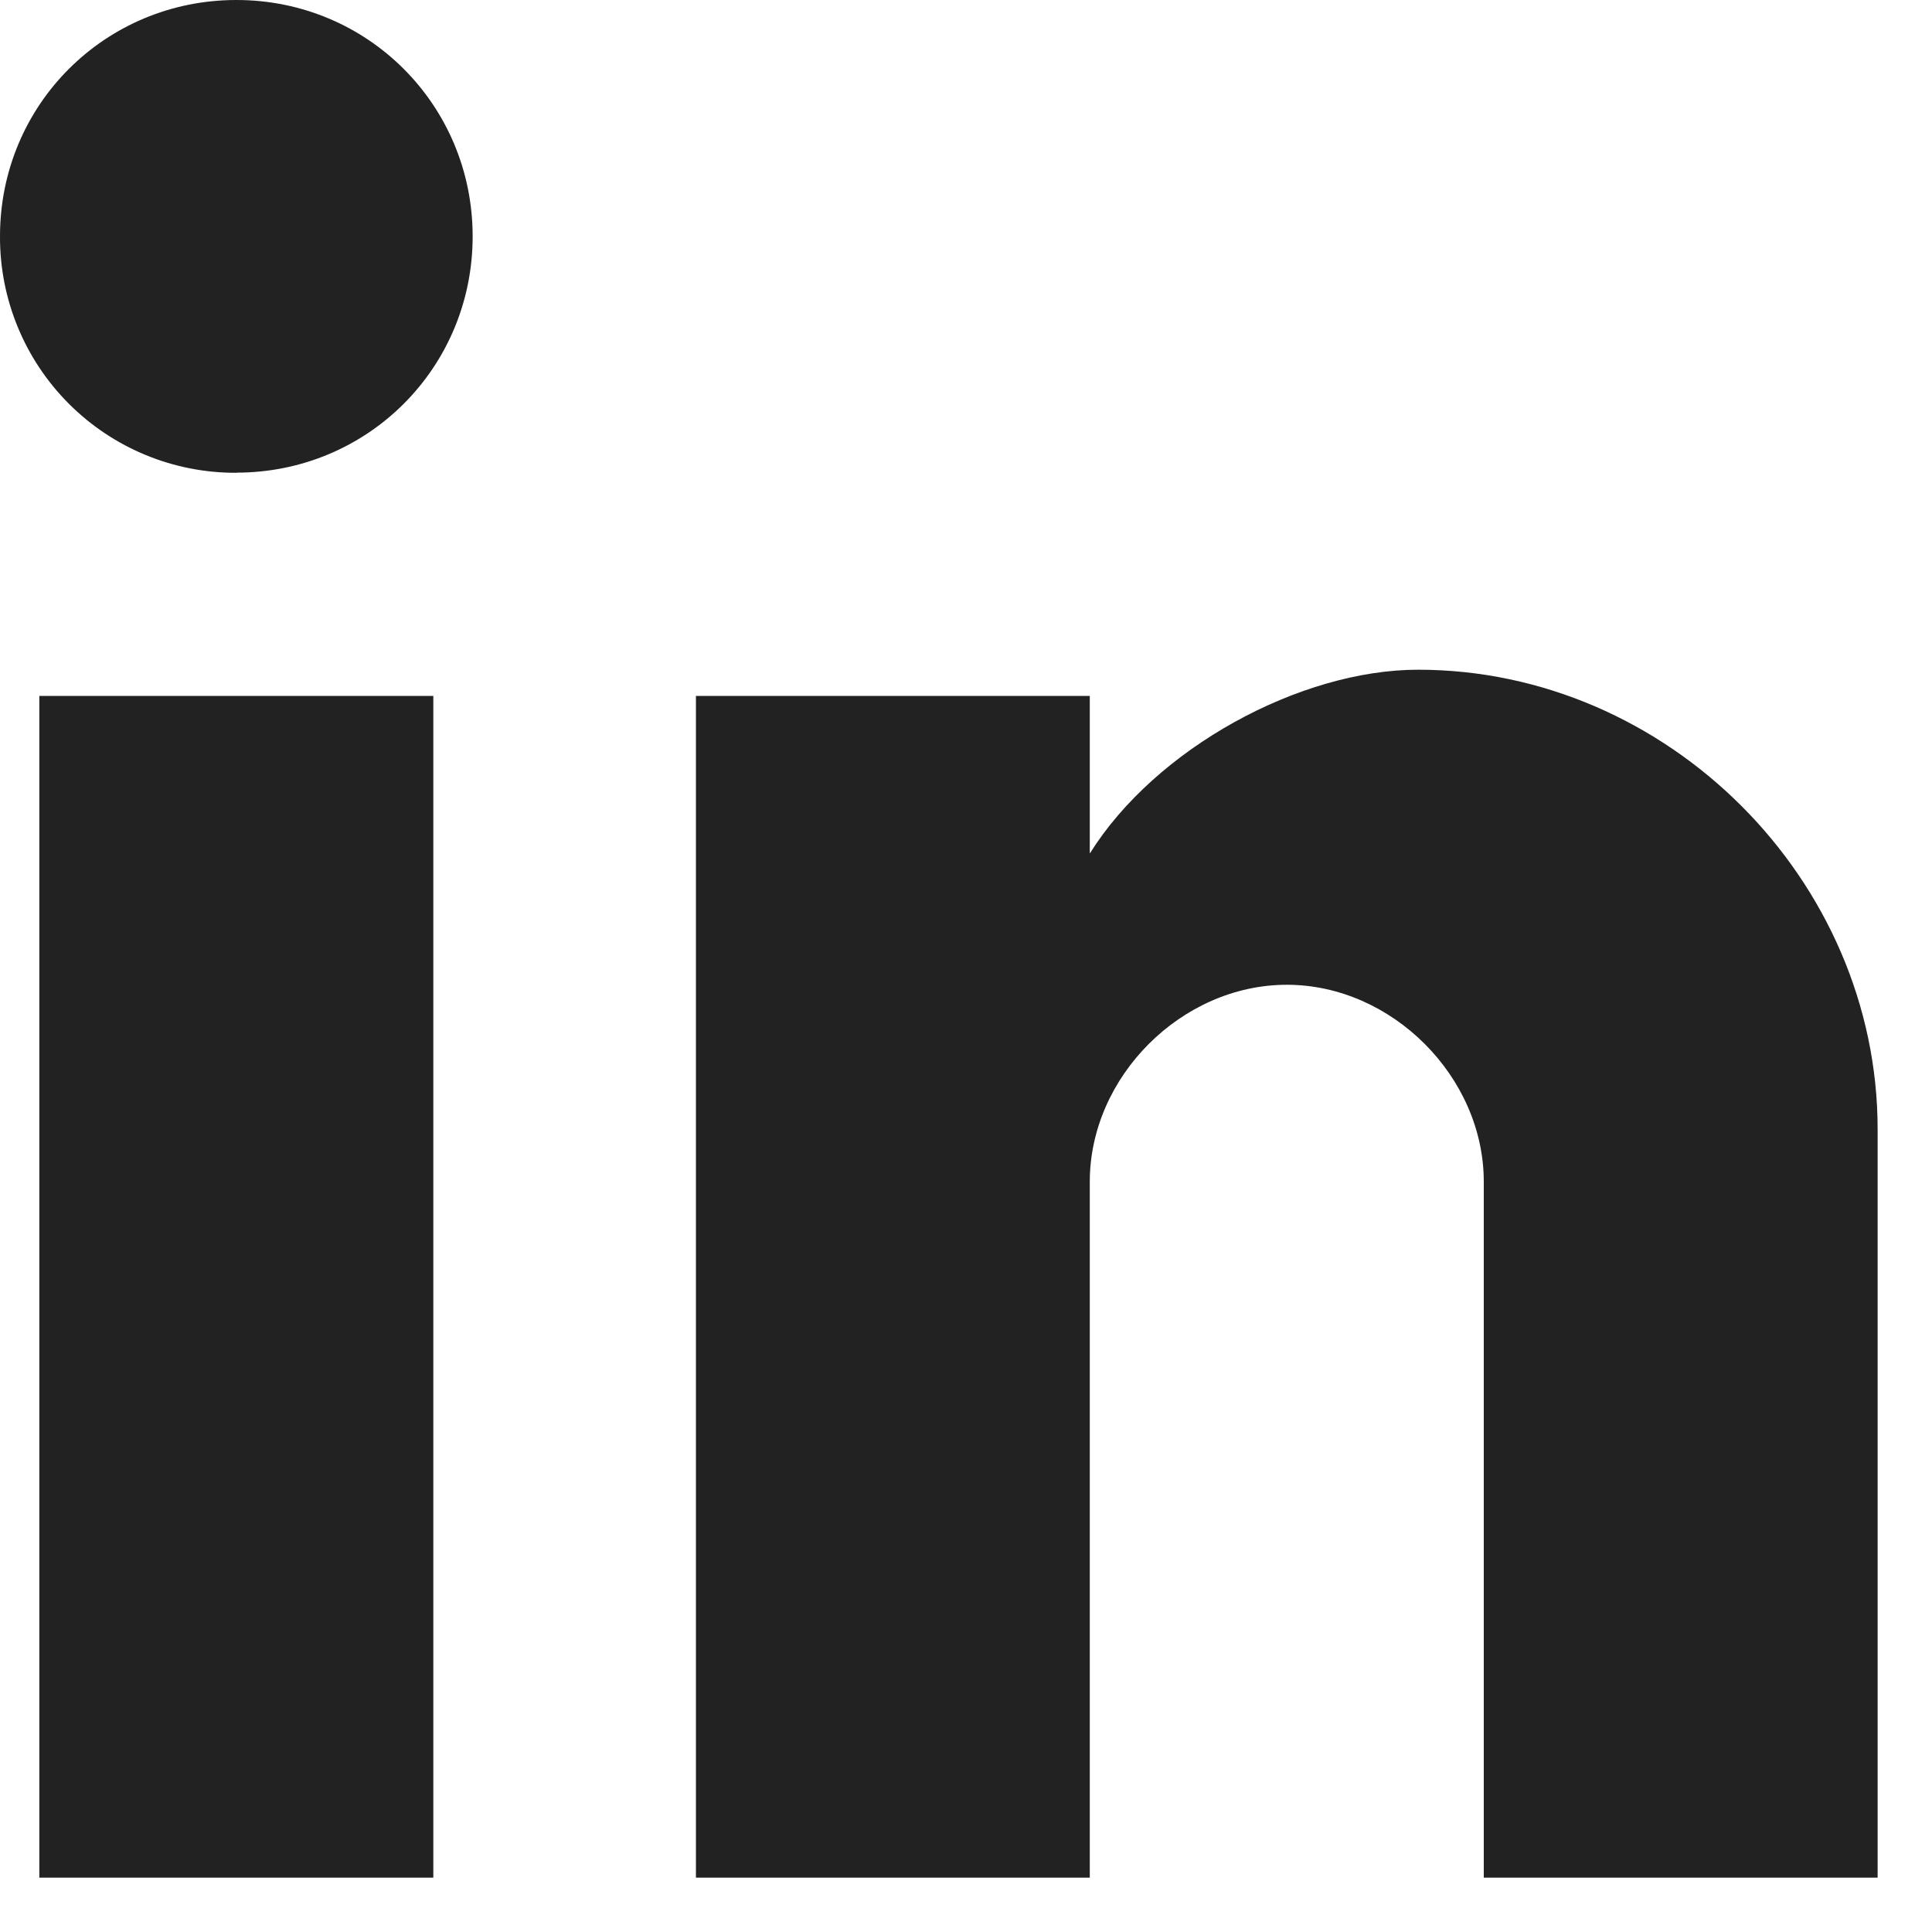
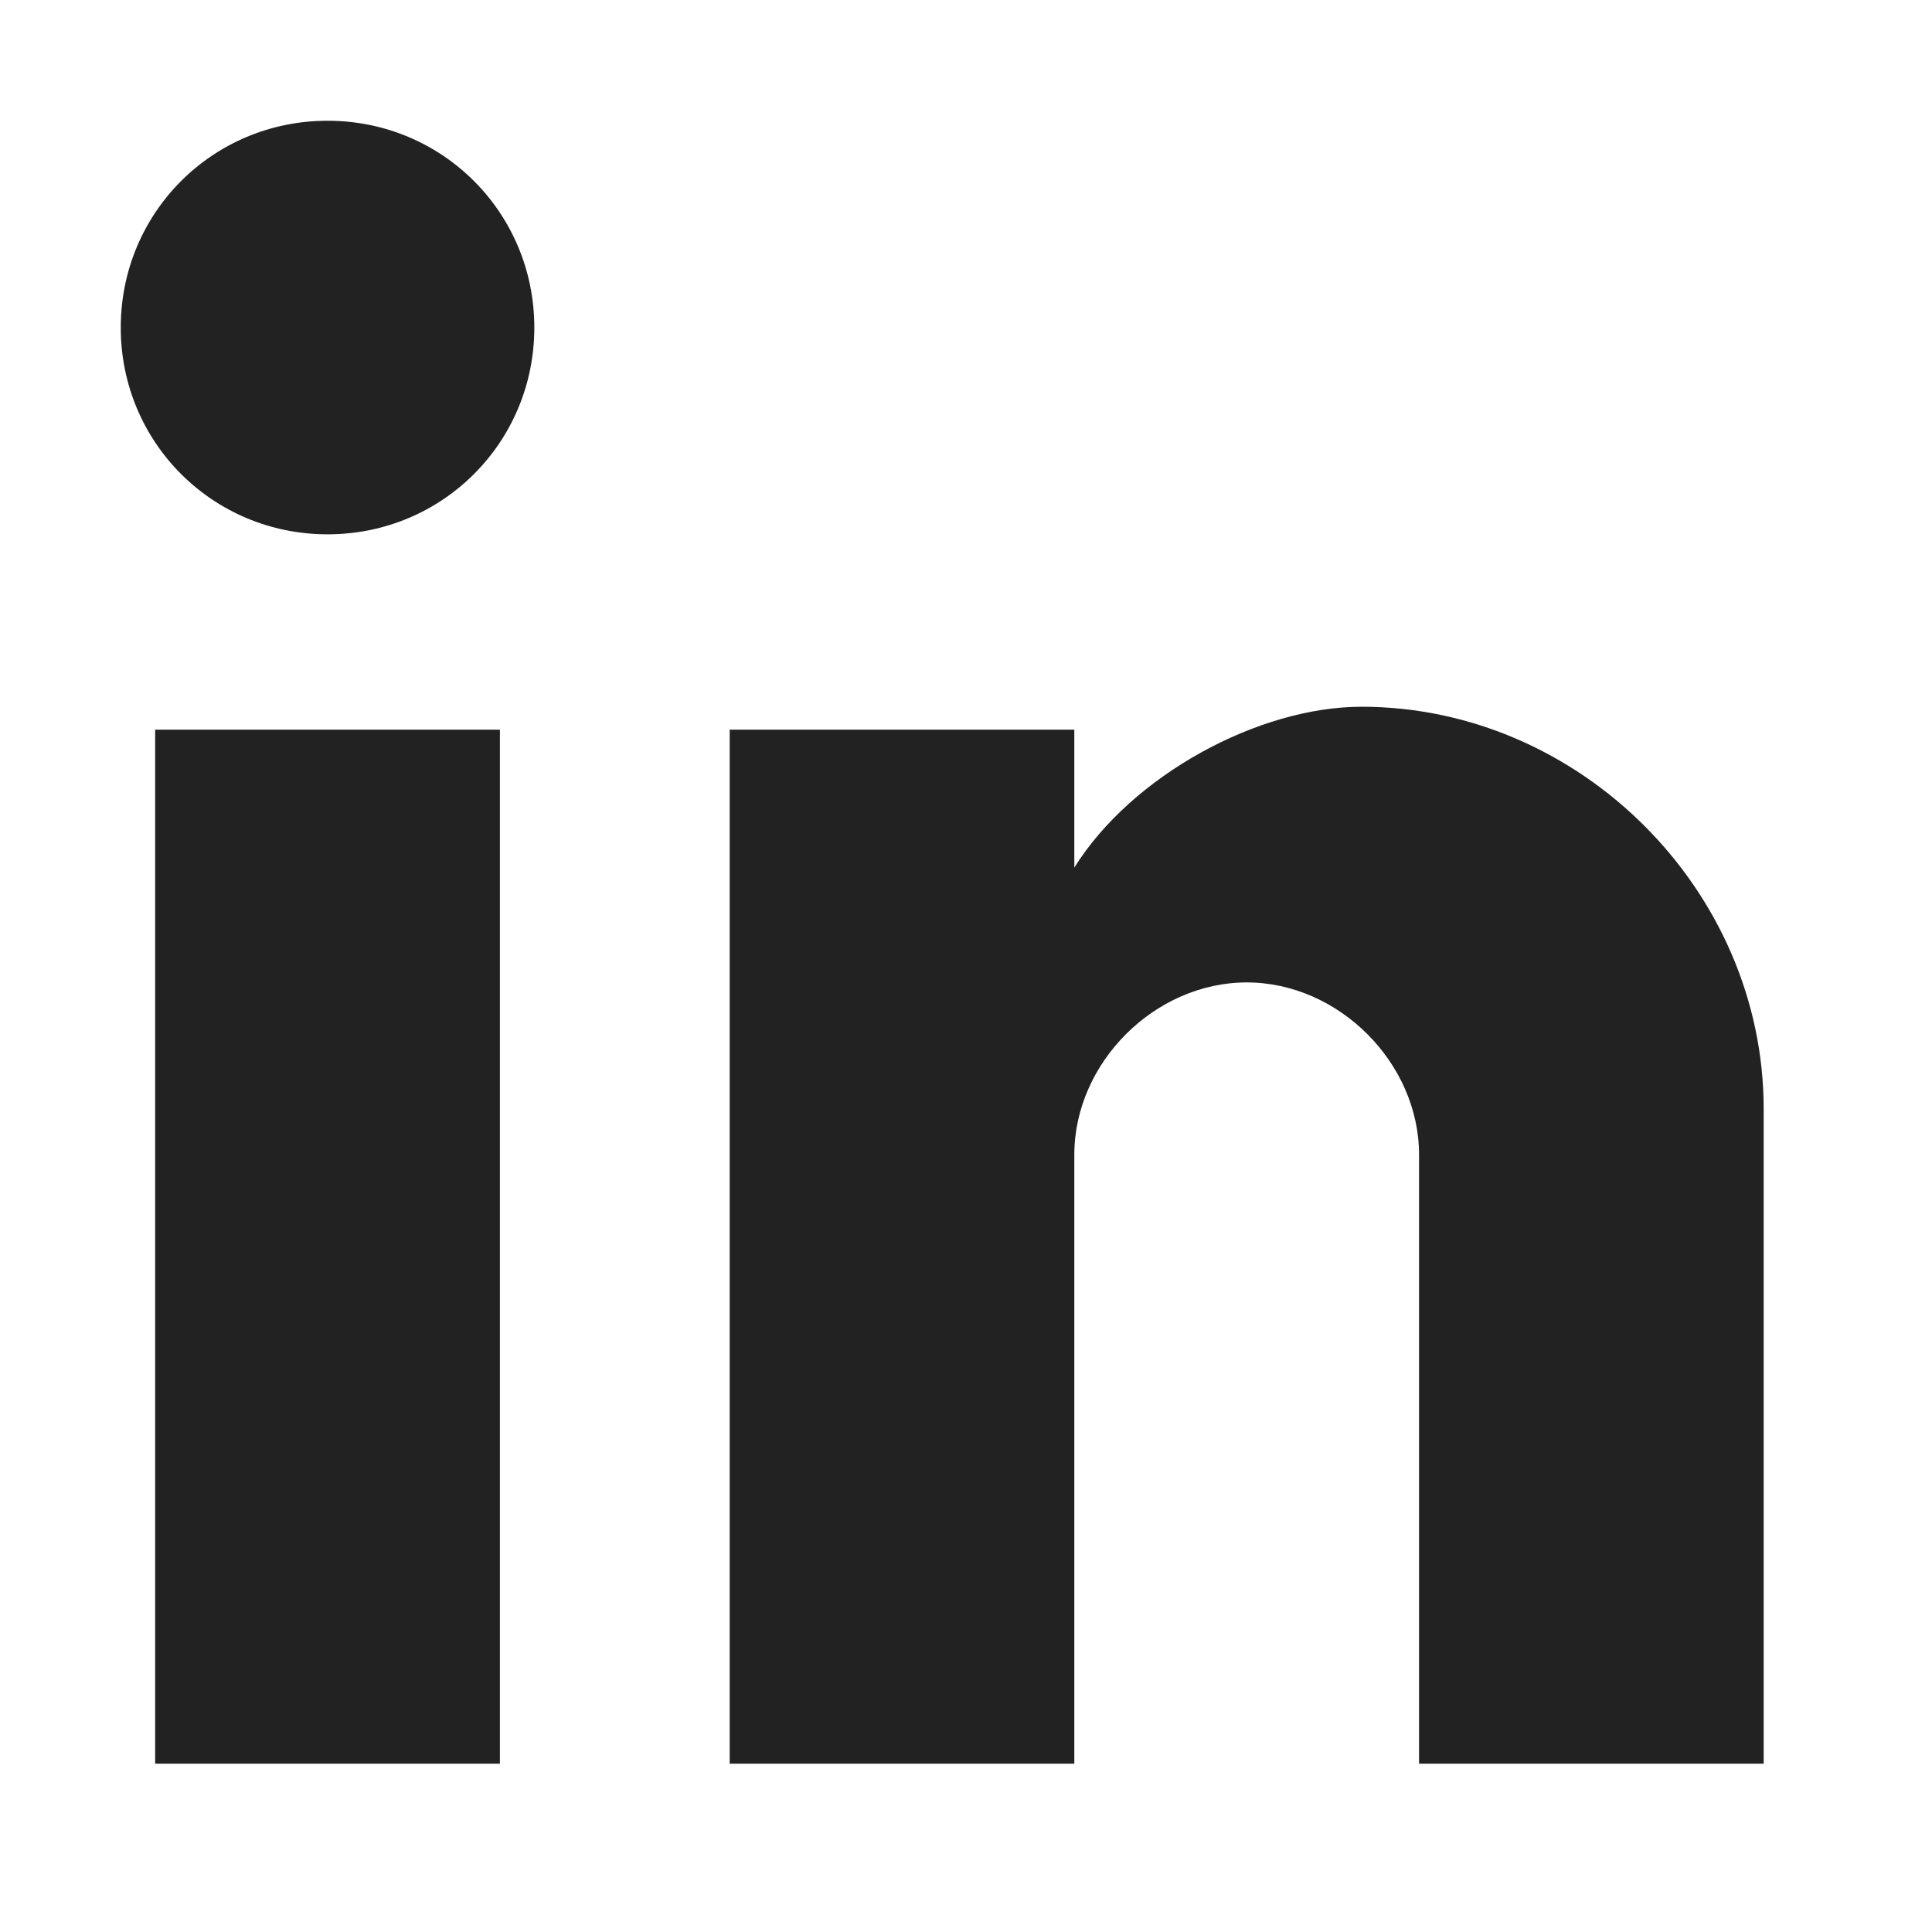
- <svg xmlns="http://www.w3.org/2000/svg" width="14" height="14" viewBox="0 0 14 14">
-   <path fill="#222" fill-rule="evenodd" d="M3.14 13.606H.285V5.043H3.14v8.563zM1.713 3.426A1.706 1.706 0 0 1 0 1.712C0 .76.761 0 1.713 0c.951 0 1.712.761 1.712 1.713 0 .951-.76 1.712-1.712 1.712zm11.893 10.18h-2.854V8.563c0-.76-.666-1.427-1.427-1.427-.762 0-1.428.666-1.428 1.427v5.043H5.043V5.043h2.854v1.142c.476-.762 1.523-1.332 2.379-1.332 1.808 0 3.33 1.522 3.33 3.33v5.423z" />
+ <svg xmlns="http://www.w3.org/2000/svg" width="16" height="16" viewBox="0 0 16 16">
+   <path fill="#222222" fill-rule="evenodd" d="M4.14,14.606 L1.285,14.606 L1.285,6.043 L4.14,6.043 L4.14,14.606 L4.14,14.606 Z M2.713,4.425 C1.761,4.425 1,3.664 1,2.713 C1,1.761 1.761,1 2.713,1 C3.664,1 4.425,1.761 4.425,2.713 C4.425,3.664 3.664,4.425 2.713,4.425 L2.713,4.425 Z M14.606,14.606 L11.752,14.606 L11.752,9.563 C11.752,8.802 11.086,8.136 10.325,8.136 C9.563,8.136 8.897,8.802 8.897,9.563 L8.897,14.606 L6.043,14.606 L6.043,6.043 L8.897,6.043 L8.897,7.185 C9.373,6.423 10.42,5.853 11.276,5.853 C13.084,5.853 14.606,7.375 14.606,9.183 L14.606,14.606 L14.606,14.606 Z" />
</svg>
